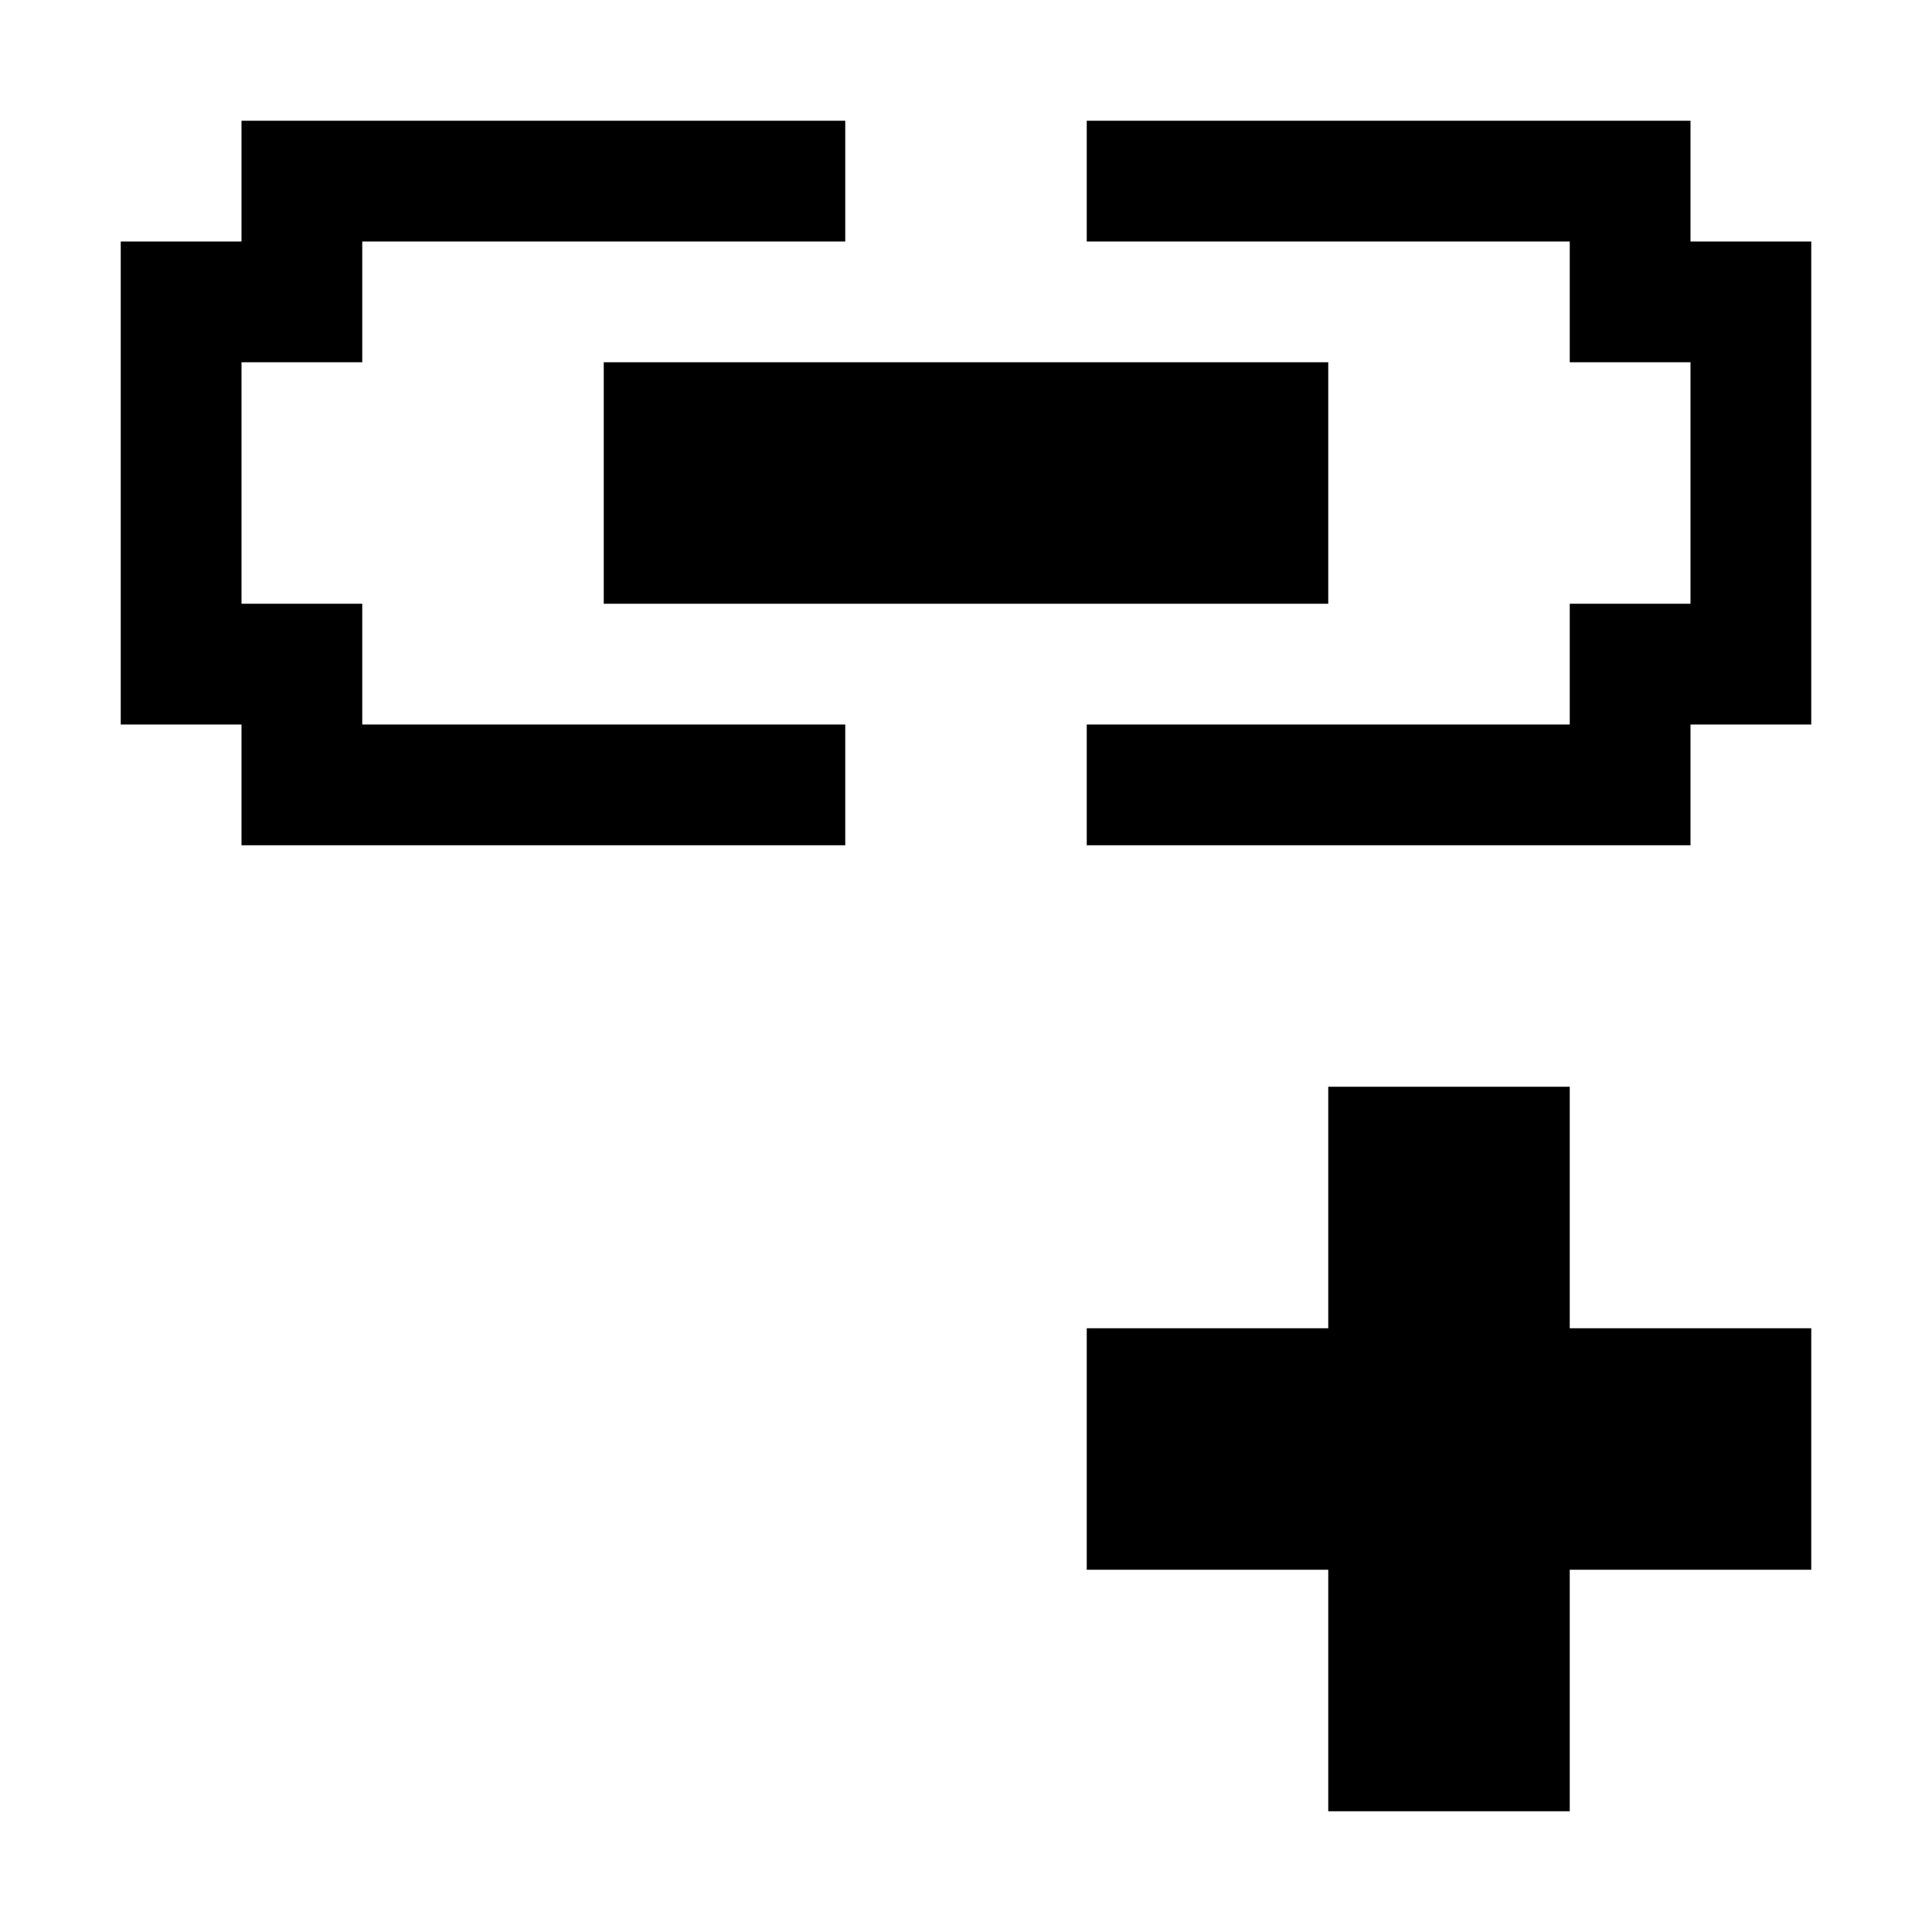
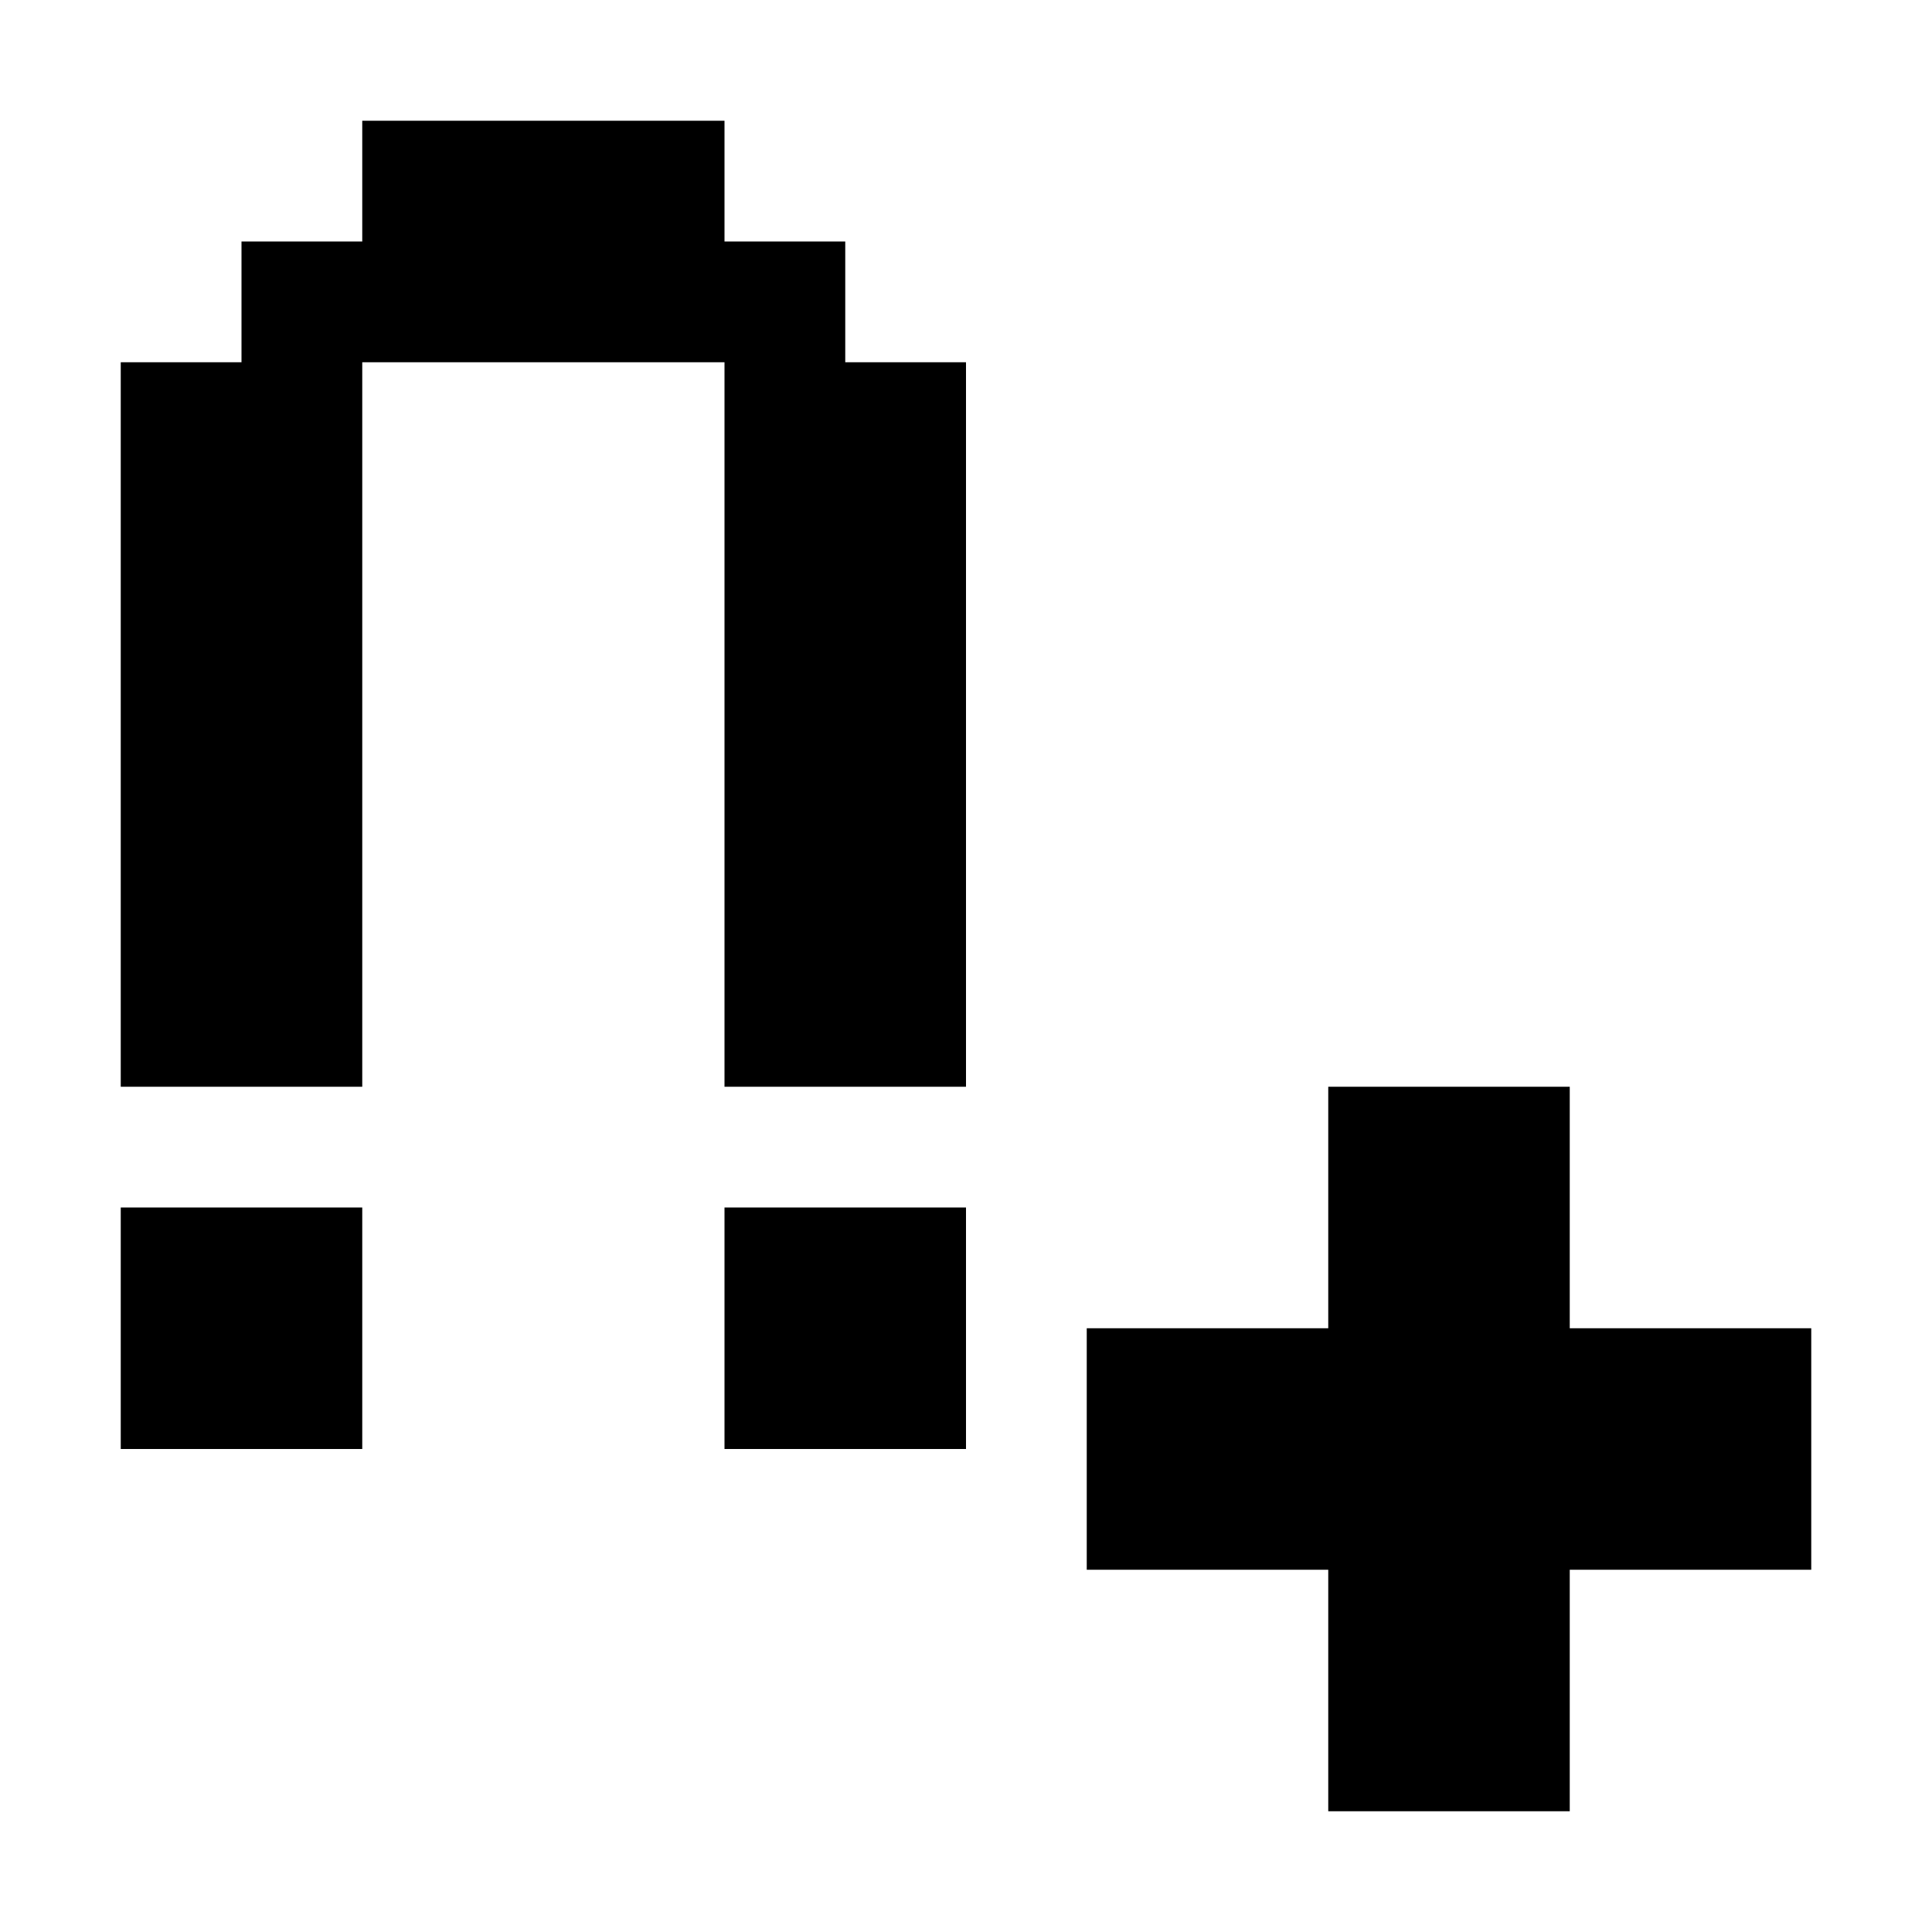
<svg xmlns="http://www.w3.org/2000/svg" width="16" height="16" viewBox="0 0 16 16" role="img" aria-label="Add URL / magnet">
  <g color="#000">
-     <path d="M2 1 H7 V2 H2 Z M9 1 H14 V2 H9 Z M1 2 H3 V3 H1 Z M13 2 H15 V3 H13 Z M1 3 H2 V4 H1 Z M5 3 H11 V4 H5 Z M14 3 H15 V4 H14 Z M1 4 H2 V5 H1 Z M5 4 H11 V5 H5 Z M14 4 H15 V5 H14 Z M1 5 H3 V6 H1 Z M13 5 H15 V6 H13 Z M2 6 H7 V7 H2 Z M9 6 H14 V7 H9 Z" fill="currentColor" />
+     <path d="M3 1 H6 V2 H3 Z M2 2 H7 V3 H2 Z M1 3 H3 V4 H1 Z M6 3 H8 V4 H6 Z M1 4 H3 V5 H1 Z M6 4 H8 V5 H6 Z M1 5 H3 V6 H1 Z M6 5 H8 V6 H6 Z M1 6 H3 V7 H1 Z M6 6 H8 V7 H6 Z M1 7 H3 V8 H1 Z M6 7 H8 V8 H6 Z M1 8 H3 V9 H1 Z M6 8 H8 V9 H6 Z M1 10 H3 V11 H1 Z M6 10 H8 V11 H6 Z M1 11 H3 V12 H1 Z M6 11 H8 V12 H6 Z" fill="currentColor" />
    <rect x="11" y="9" width="2" height="6" rx="0" fill="currentColor" />
    <rect x="9" y="11" width="6" height="2" rx="0" fill="currentColor" />
  </g>
</svg>
